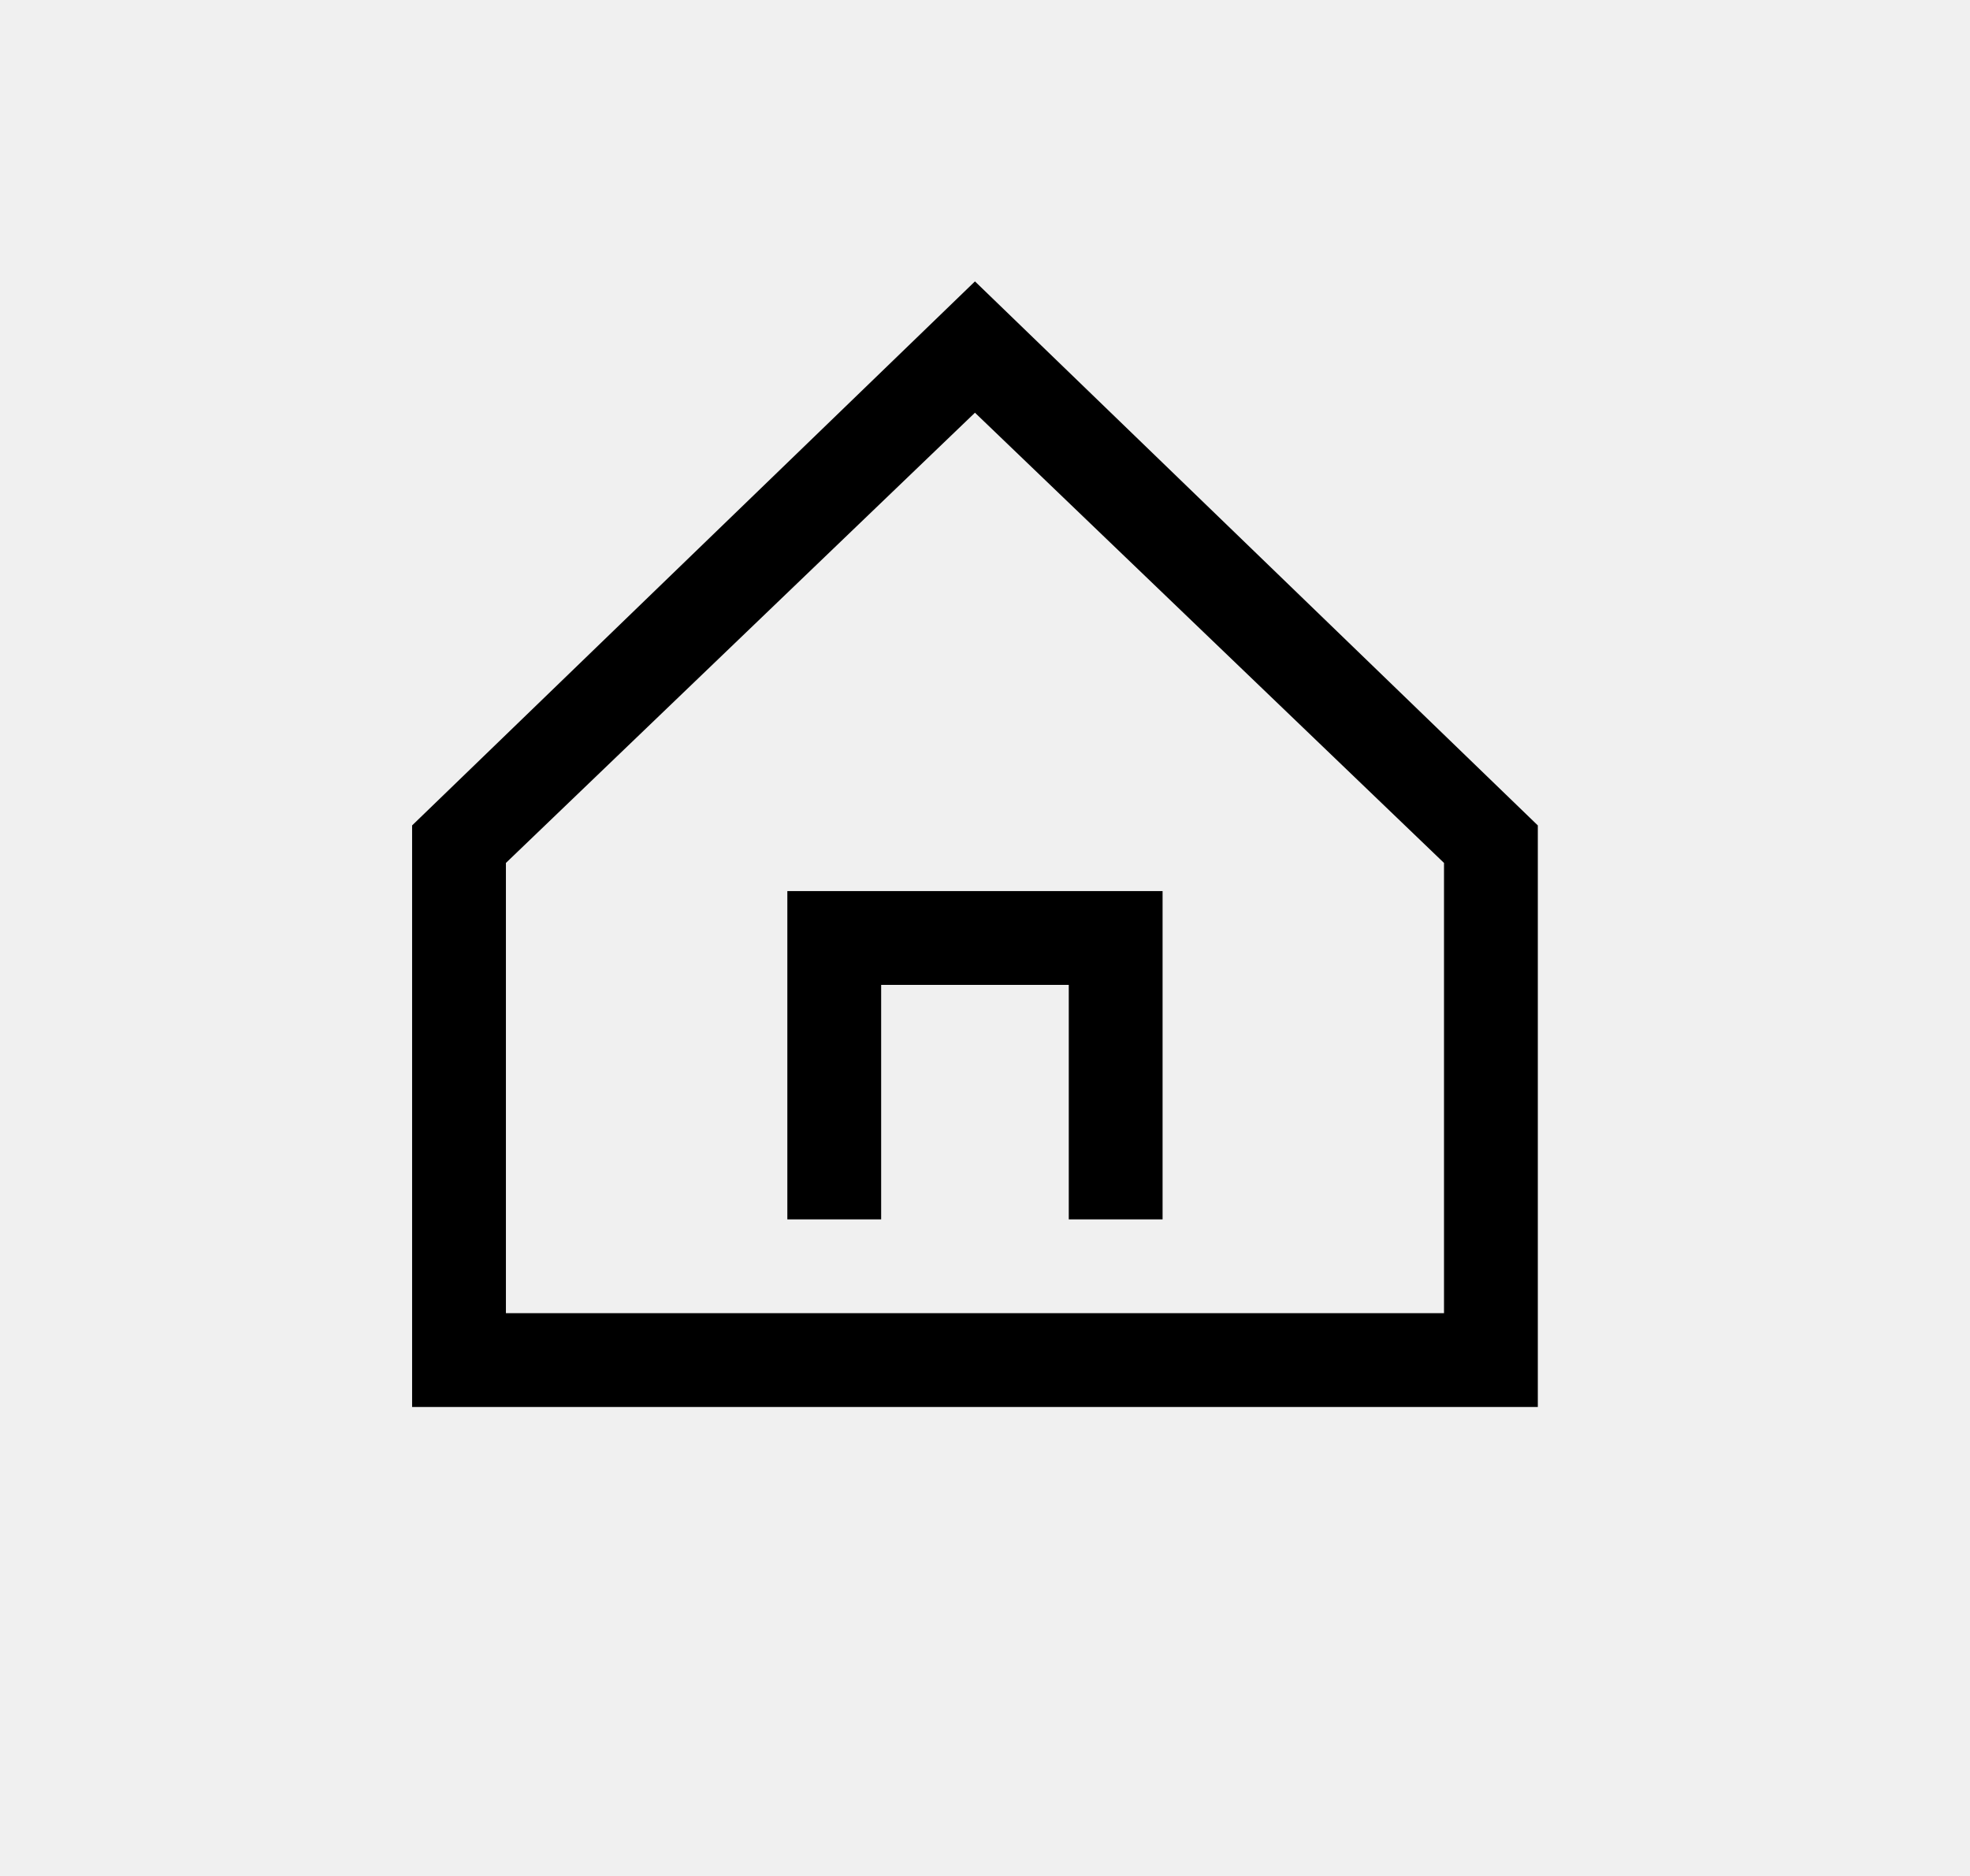
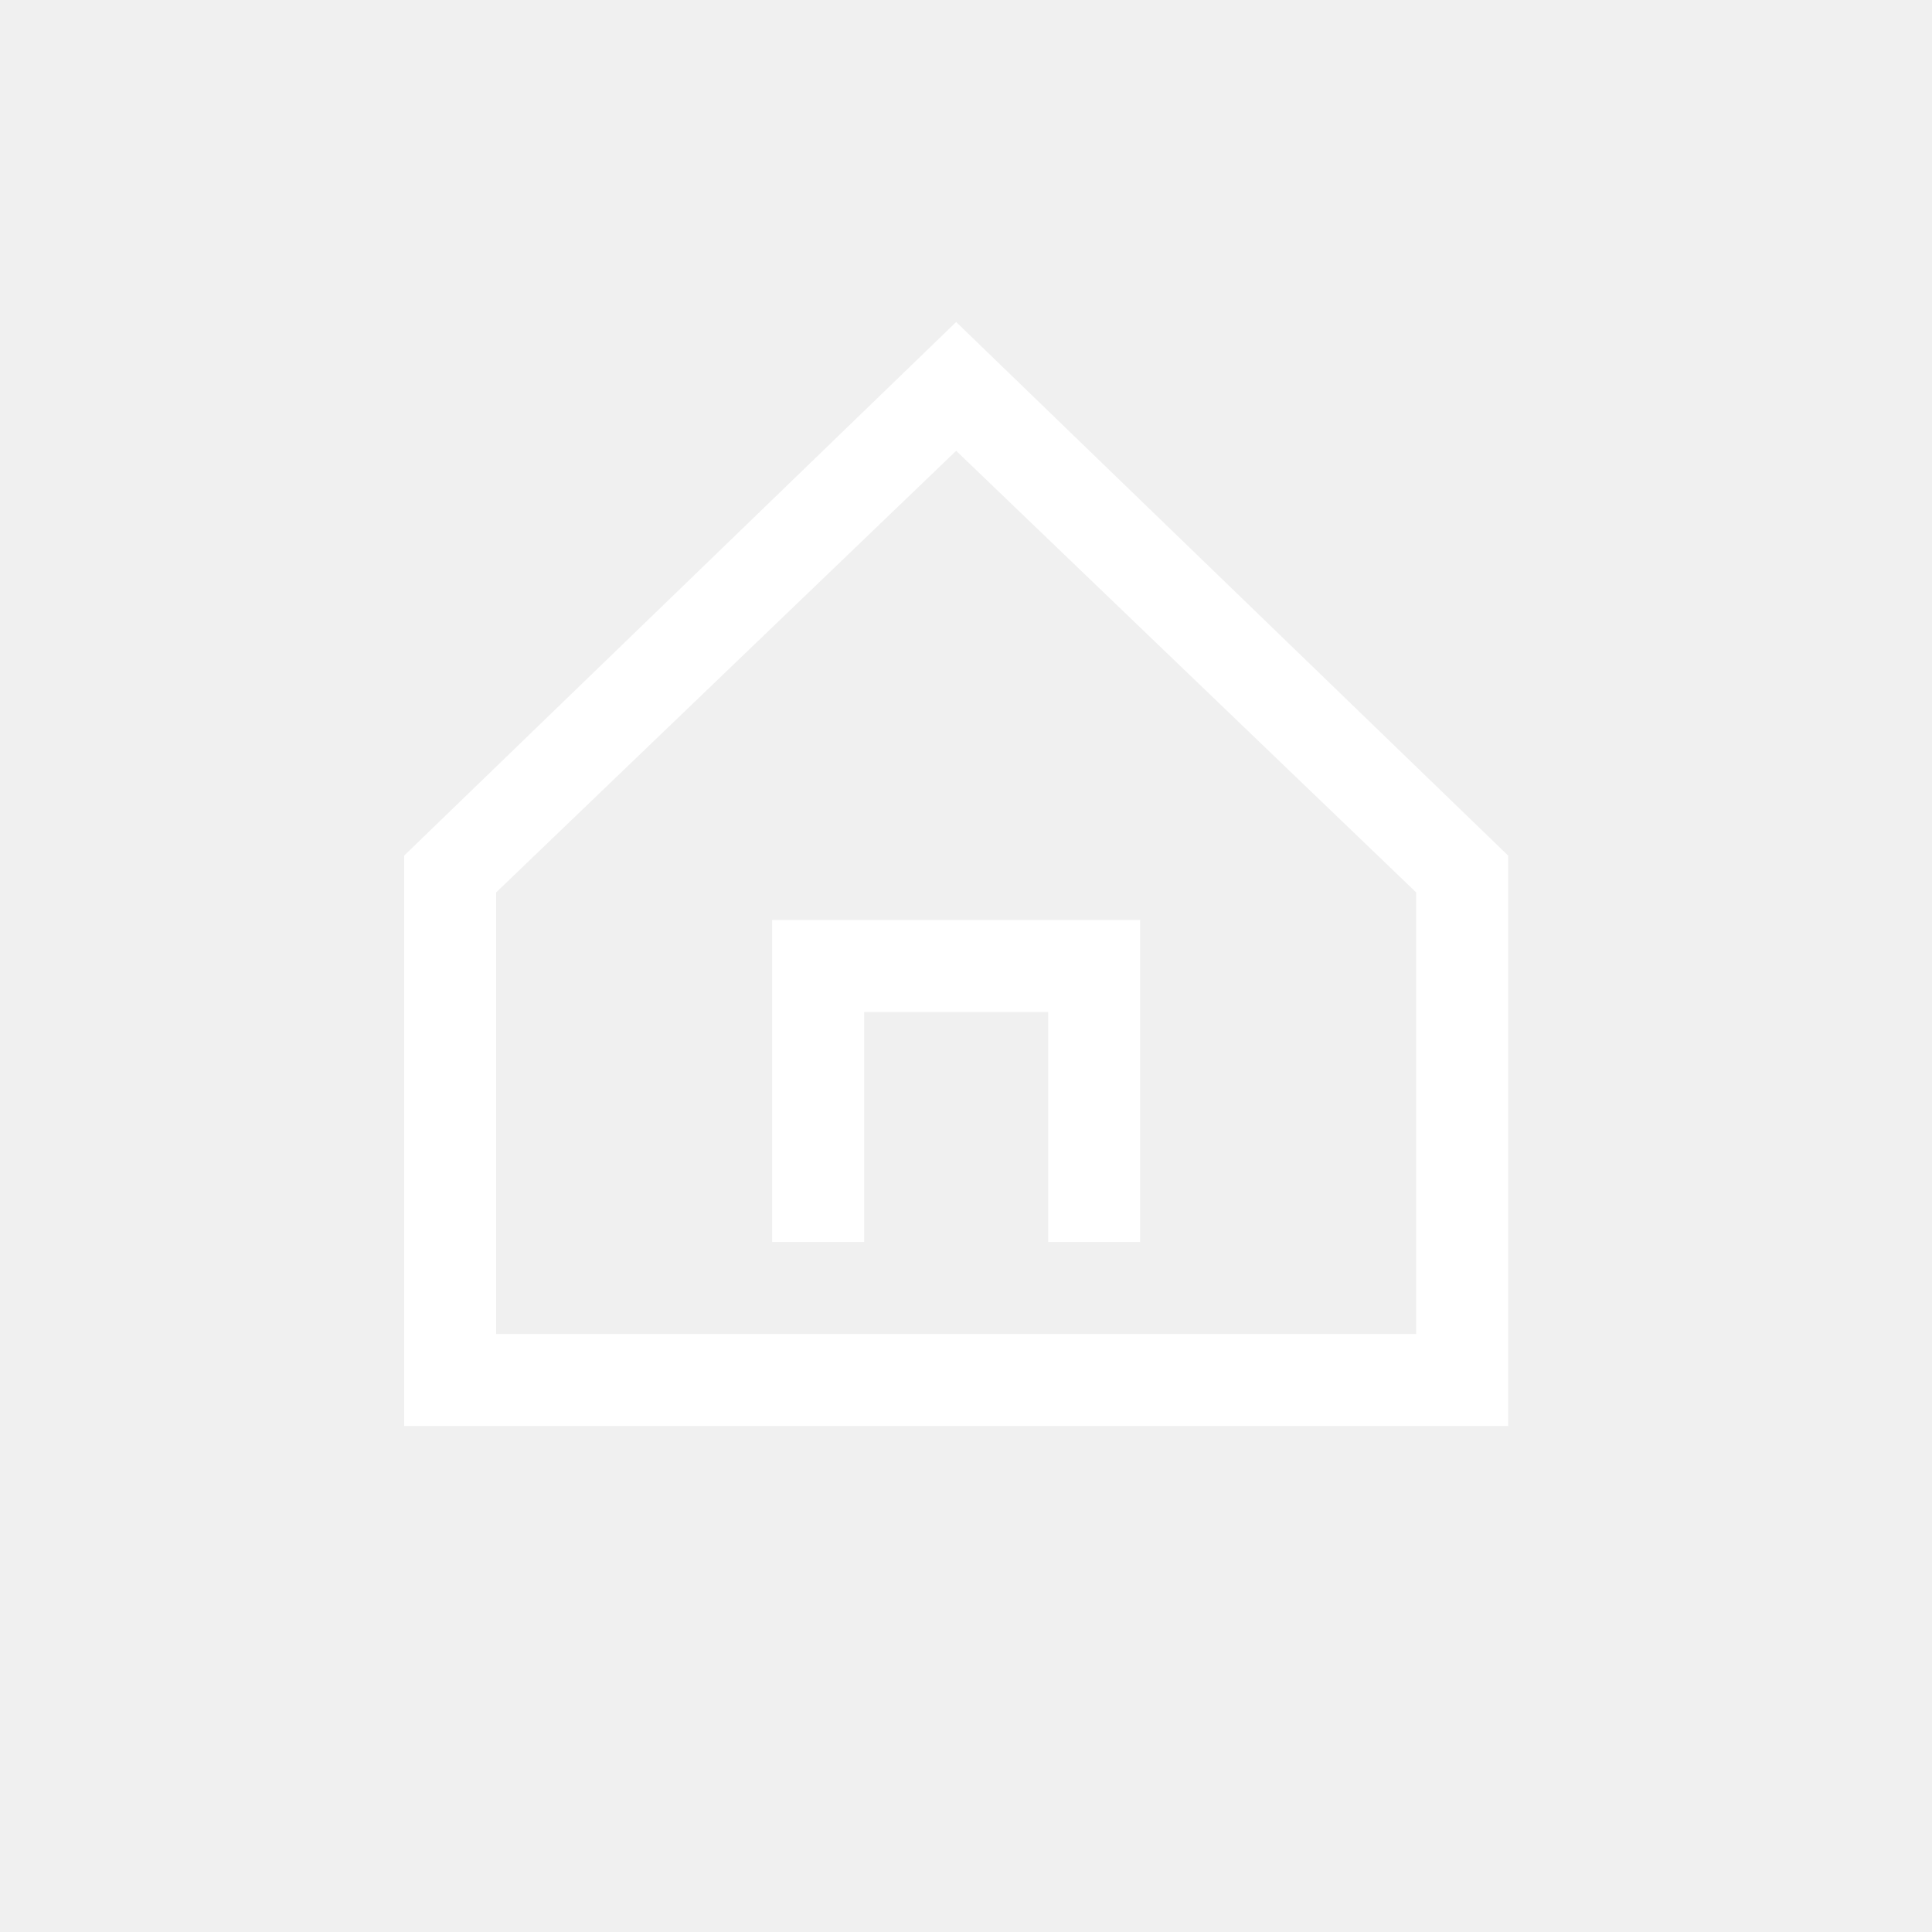
- <svg xmlns="http://www.w3.org/2000/svg" width="21" height="20" viewBox="0 0 21 20" fill="none">
-   <path d="M10.393 3L4.393 8.8V15H16.393V8.8L10.393 3ZM15.393 14H5.393V9.2L10.393 4.4L15.393 9.2V14Z" fill="black" />
-   <path d="M8.393 13H9.393V10.5H11.393V13H12.393V9.5H8.393V13Z" fill="black" />
+ <svg xmlns="http://www.w3.org/2000/svg" width="21" height="21" viewBox="0 0 21 20" fill="none">
+   <path d="M10.393 3L4.393 8.8V15H16.393V8.8L10.393 3ZM15.393 14H5.393V9.2L10.393 4.4L15.393 9.2V14Z" fill="white" />
+   <path d="M8.393 13H9.393V10.5H11.393V13H12.393V9.5H8.393V13Z" fill="white" />
</svg>
